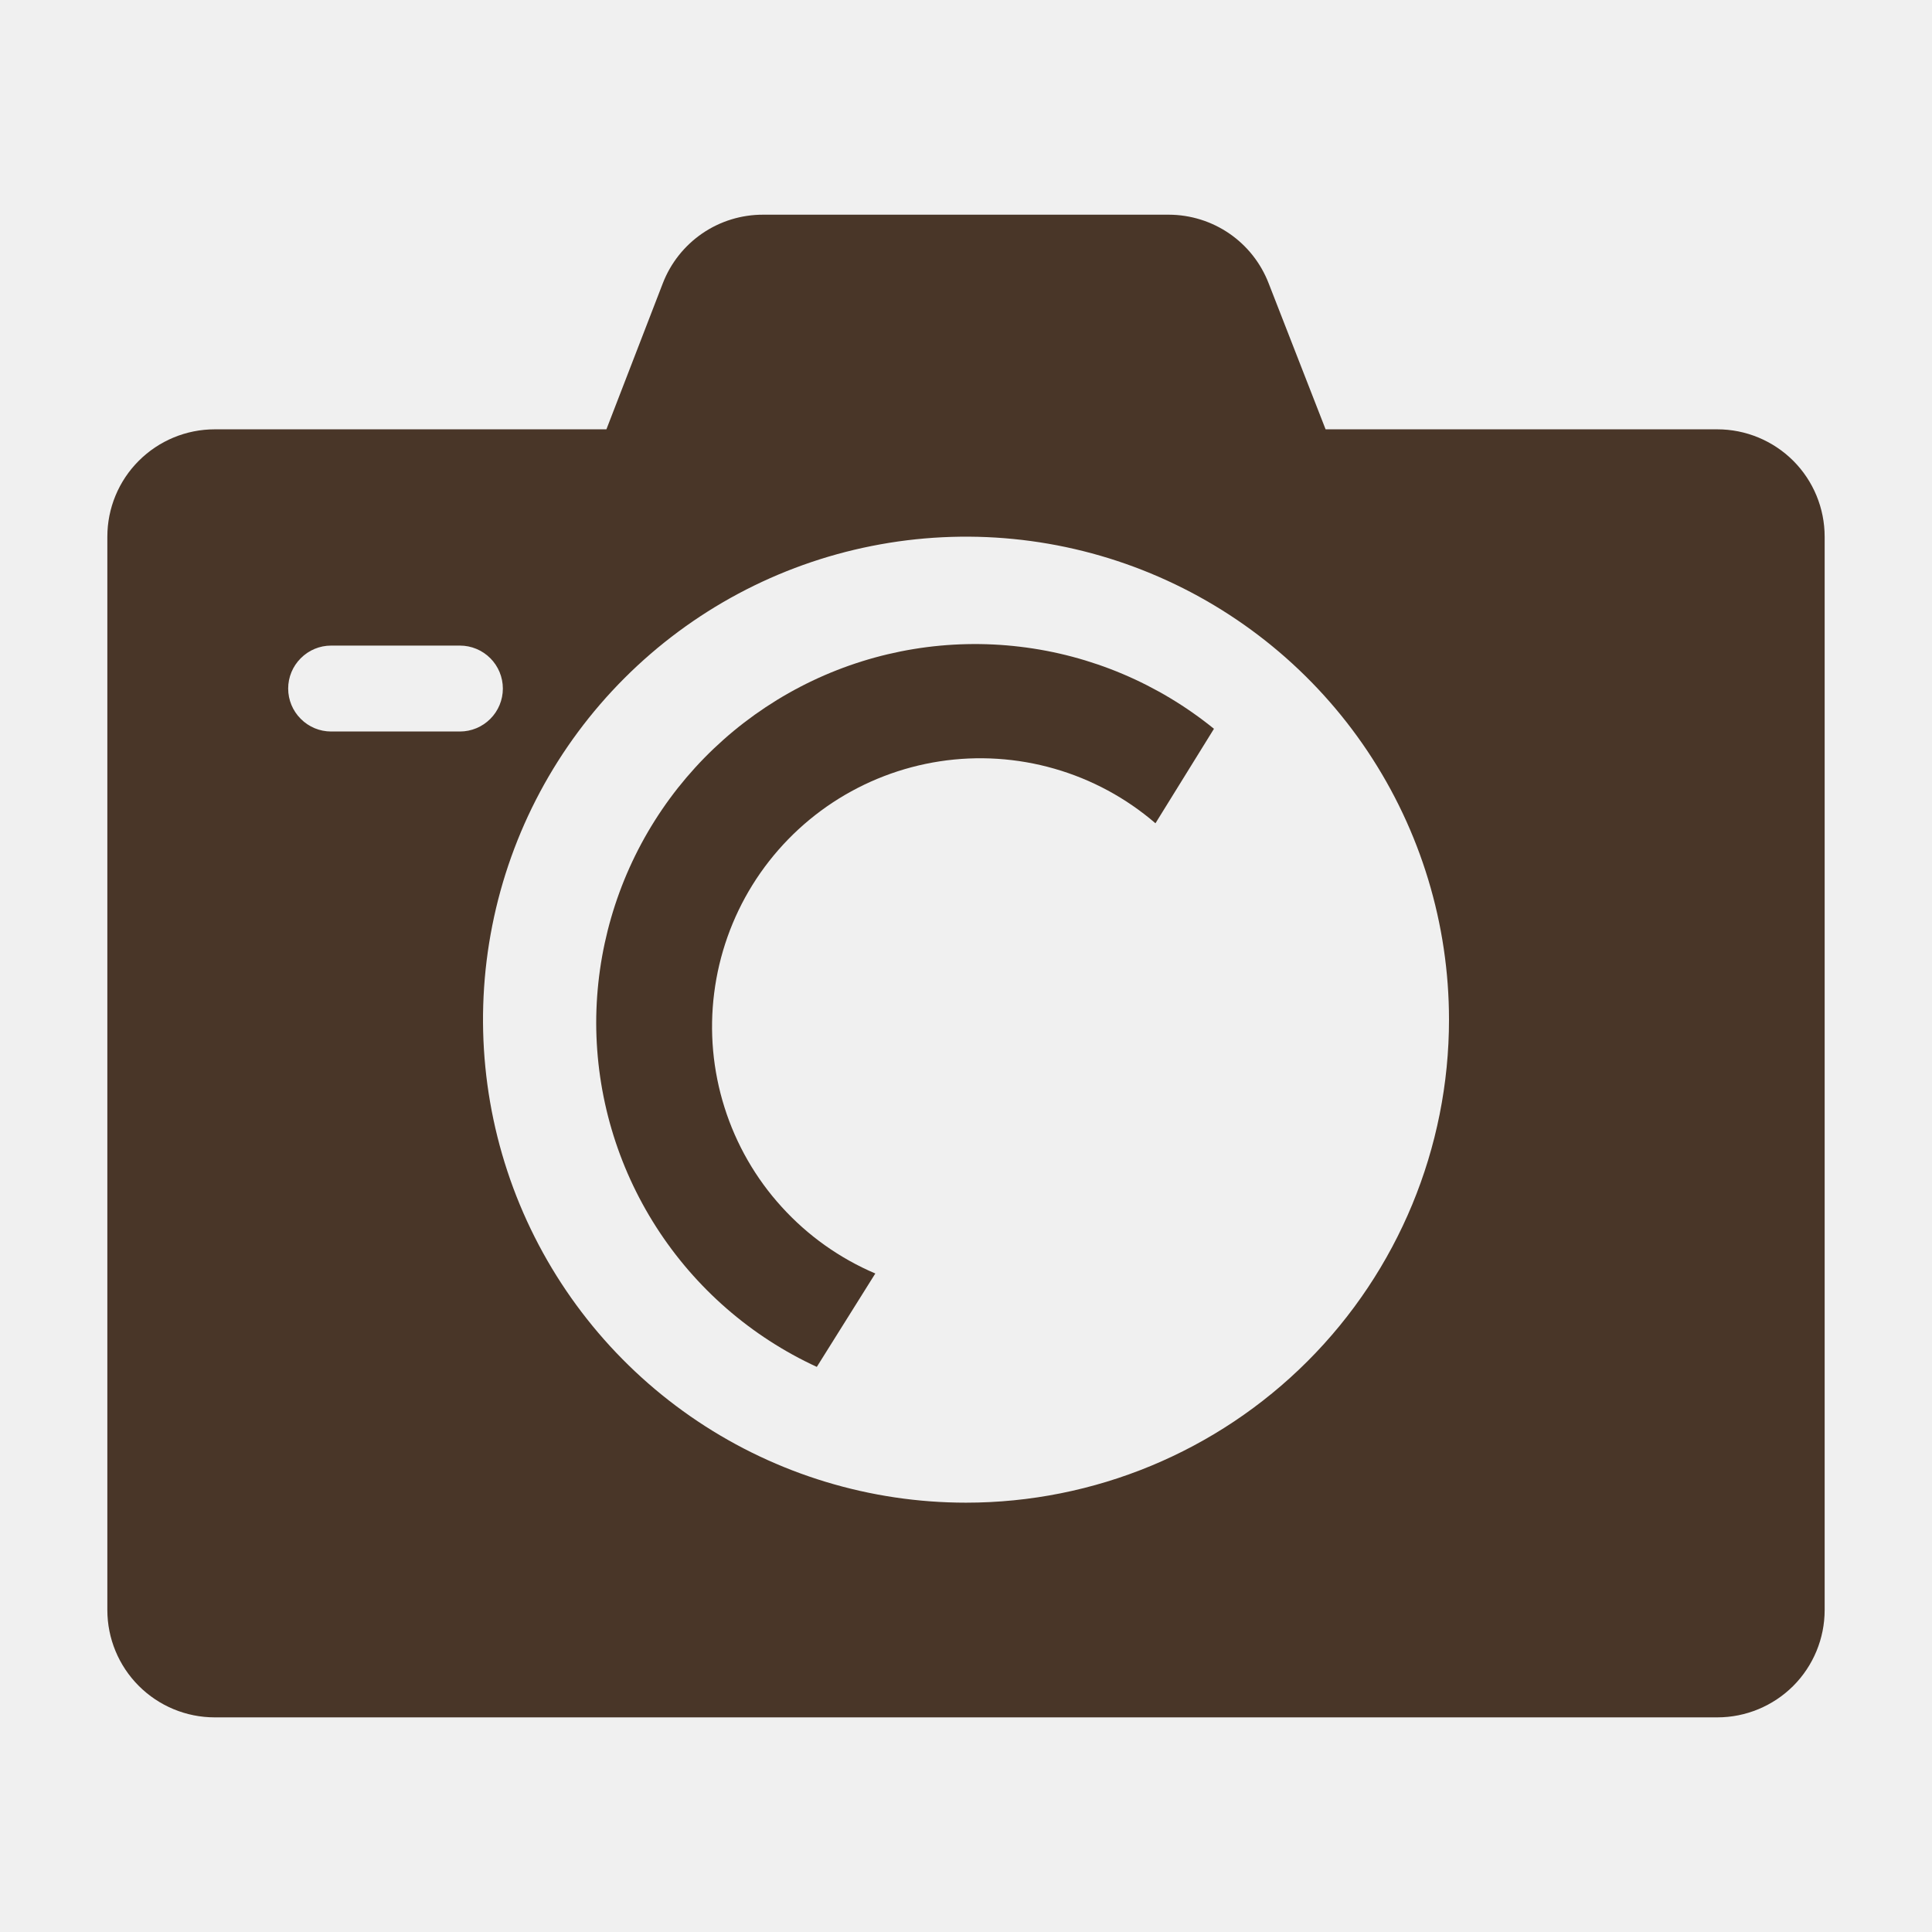
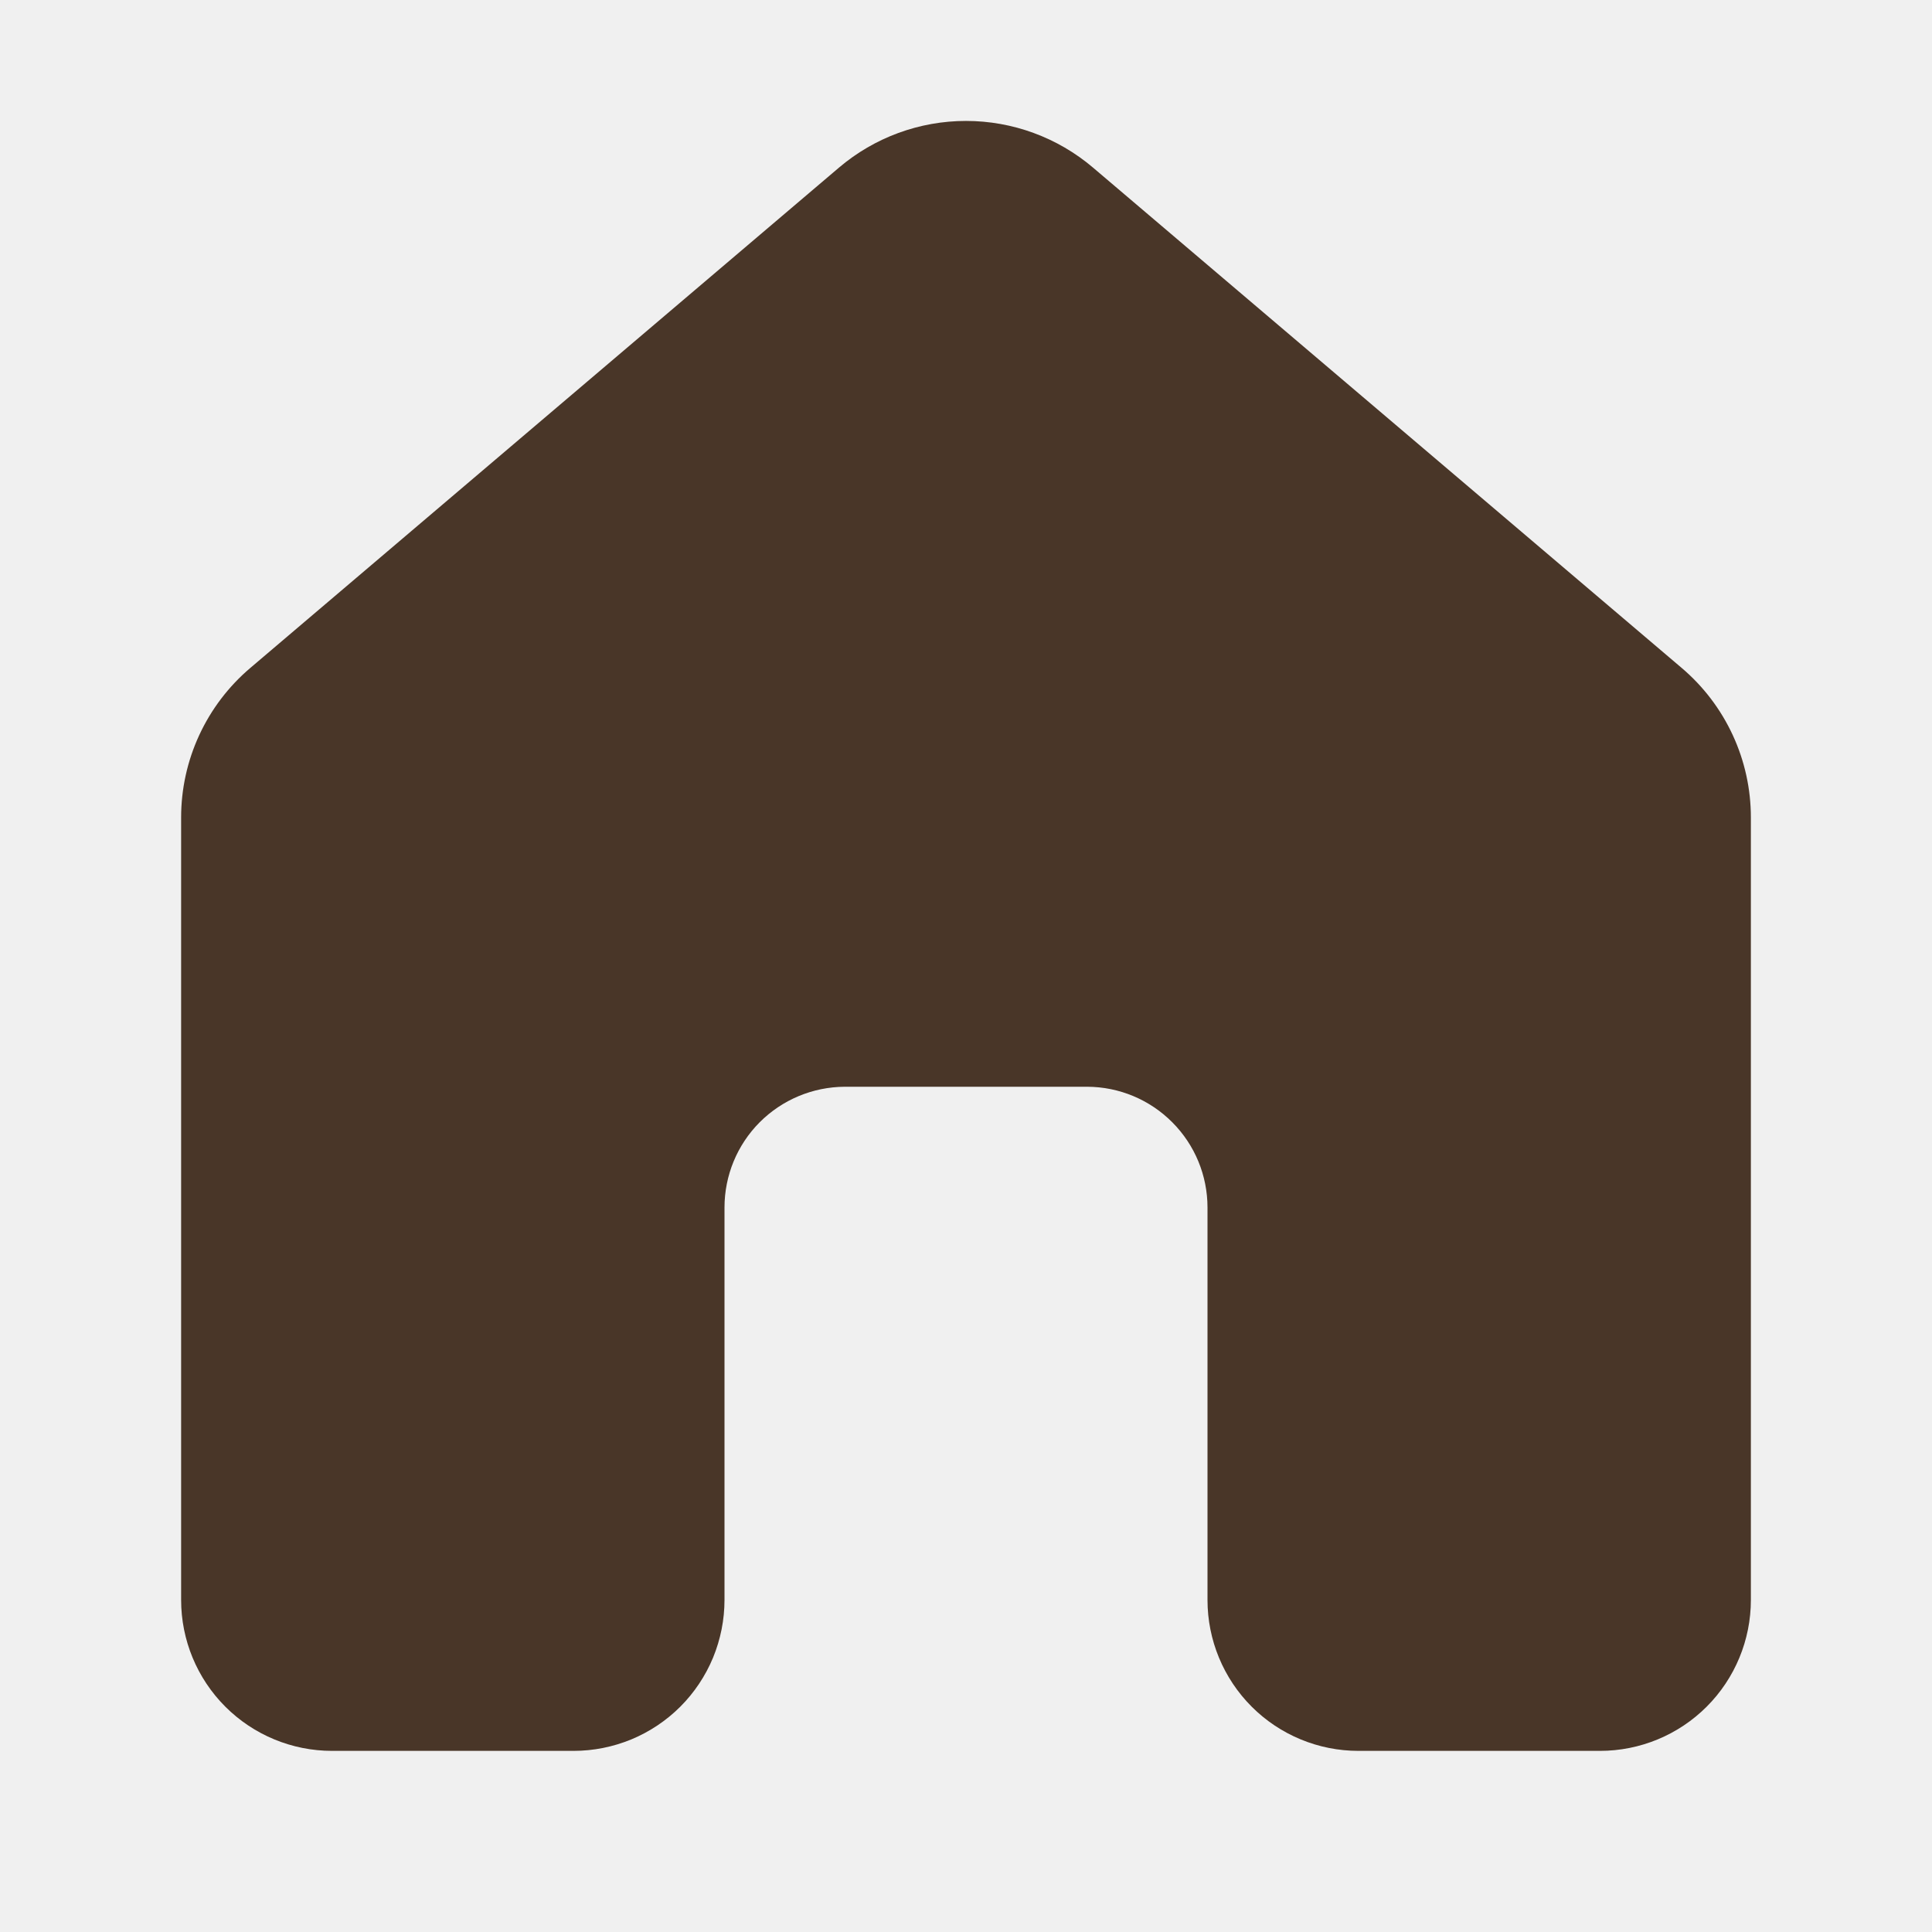
<svg xmlns="http://www.w3.org/2000/svg" width="32" height="32" viewBox="0 0 32 32" fill="none">
-   <g clip-path="url(#clip0_137_1440)">
-     <path d="M28.445 7.111H21.956L21.013 4.693C20.884 4.359 20.658 4.072 20.363 3.869C20.068 3.666 19.718 3.557 19.36 3.556H12.64C12.28 3.555 11.929 3.663 11.632 3.866C11.335 4.07 11.107 4.358 10.978 4.693L10.044 7.111H3.556C3.084 7.111 2.632 7.299 2.299 7.632C1.965 7.965 1.778 8.418 1.778 8.889V26.667C1.778 27.138 1.965 27.59 2.299 27.924C2.632 28.257 3.084 28.445 3.556 28.445H28.445C28.916 28.445 29.368 28.257 29.702 27.924C30.035 27.59 30.222 27.138 30.222 26.667V8.889C30.222 8.418 30.035 7.965 29.702 7.632C29.368 7.299 28.916 7.111 28.445 7.111ZM5.484 12.116C5.296 12.116 5.115 12.041 4.982 11.907C4.848 11.774 4.773 11.593 4.773 11.405C4.773 11.216 4.848 11.035 4.982 10.902C5.115 10.768 5.296 10.693 5.484 10.693H7.618C7.806 10.693 7.987 10.768 8.121 10.902C8.254 11.035 8.329 11.216 8.329 11.405C8.329 11.593 8.254 11.774 8.121 11.907C7.987 12.041 7.806 12.116 7.618 12.116H5.484ZM16 24.889C14.418 24.889 12.871 24.42 11.556 23.541C10.24 22.662 9.215 21.412 8.609 19.951C8.004 18.489 7.845 16.88 8.154 15.328C8.462 13.776 9.224 12.351 10.343 11.232C11.462 10.113 12.887 9.351 14.439 9.043C15.991 8.734 17.6 8.892 19.061 9.498C20.523 10.104 21.773 11.129 22.652 12.444C23.531 13.76 24 15.307 24 16.889C24 19.011 23.157 21.046 21.657 22.546C20.157 24.046 18.122 24.889 16 24.889Z" fill="#493628" />
-     <path d="M9.875 16.942C9.877 18.142 10.222 19.315 10.87 20.325C11.517 21.334 12.44 22.138 13.529 22.64L14.498 21.093C13.908 20.842 13.379 20.466 12.948 19.991C12.516 19.517 12.193 18.954 12 18.342C11.807 17.731 11.748 17.085 11.829 16.448C11.909 15.812 12.126 15.2 12.464 14.656C12.803 14.111 13.256 13.646 13.791 13.293C14.327 12.94 14.932 12.707 15.566 12.61C16.2 12.513 16.848 12.555 17.464 12.732C18.081 12.909 18.652 13.217 19.138 13.636L20.107 12.071C19.186 11.324 18.072 10.852 16.895 10.712C15.717 10.571 14.524 10.767 13.453 11.277C12.383 11.787 11.478 12.589 10.845 13.592C10.212 14.595 9.876 15.756 9.875 16.942Z" fill="#493628" />
-   </g>
-   <defs>
-     <clipPath id="clip0_137_1440">
-       <rect width="32" height="32" fill="white" />
-     </clipPath>
-   </defs>
+   <path d="M13.895 2.777C14.483 2.277 15.229 2.003 16 2.003C16.771 2.003 17.517 2.277 18.105 2.777L27.855 11.064C28.214 11.369 28.502 11.748 28.7 12.176C28.898 12.604 29 13.069 29 13.54V26.5C29 27.163 28.737 27.799 28.268 28.268C27.799 28.737 27.163 29 26.5 29H22.5C21.837 29 21.201 28.737 20.732 28.268C20.263 27.799 20 27.163 20 26.5V20C20 19.471 19.791 18.964 19.417 18.589C19.044 18.214 18.538 18.002 18.009 18H13.99C13.461 18.003 12.955 18.215 12.582 18.589C12.209 18.964 12 19.471 12 20V26.5C12 26.828 11.935 27.153 11.81 27.457C11.684 27.76 11.5 28.036 11.268 28.268C11.036 28.5 10.76 28.684 10.457 28.81C10.153 28.935 9.828 29 9.5 29H5.5C4.837 29 4.201 28.737 3.732 28.268C3.263 27.799 3 27.163 3 26.5V13.54C3 13.069 3.102 12.604 3.3 12.176C3.498 11.748 3.786 11.369 4.145 11.064L13.895 2.777Z" fill="#493628" />
</svg>
